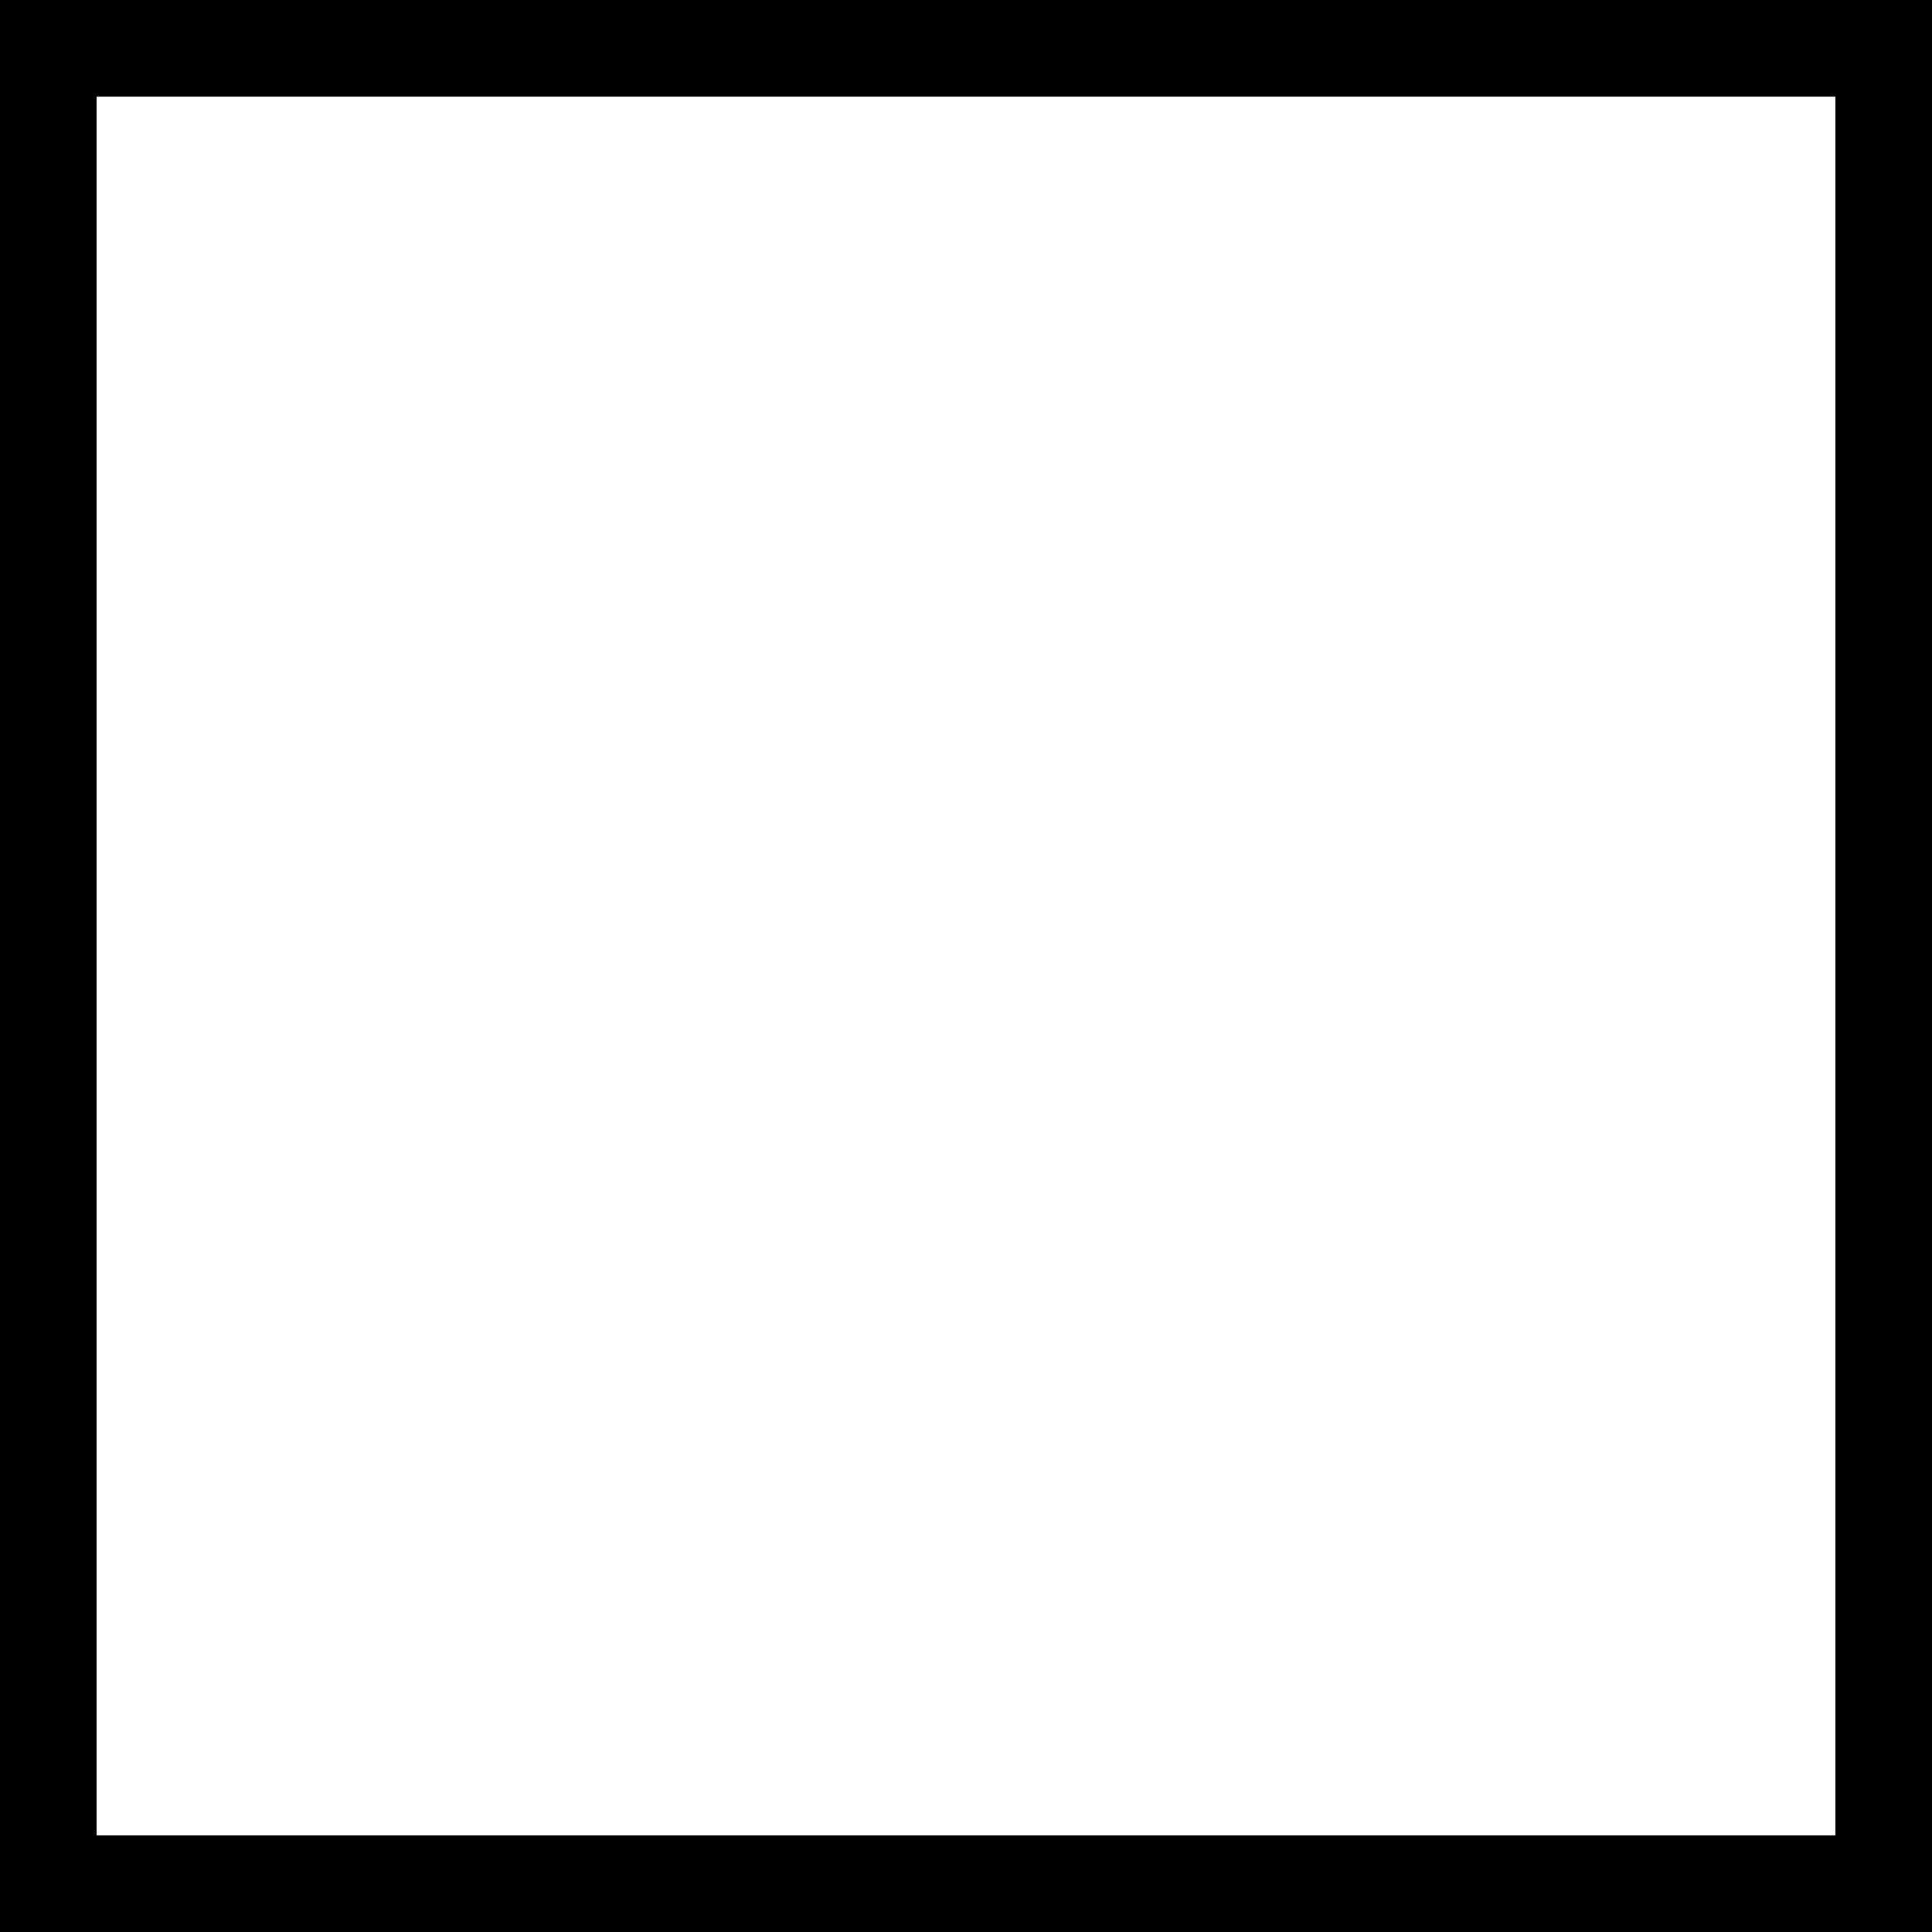
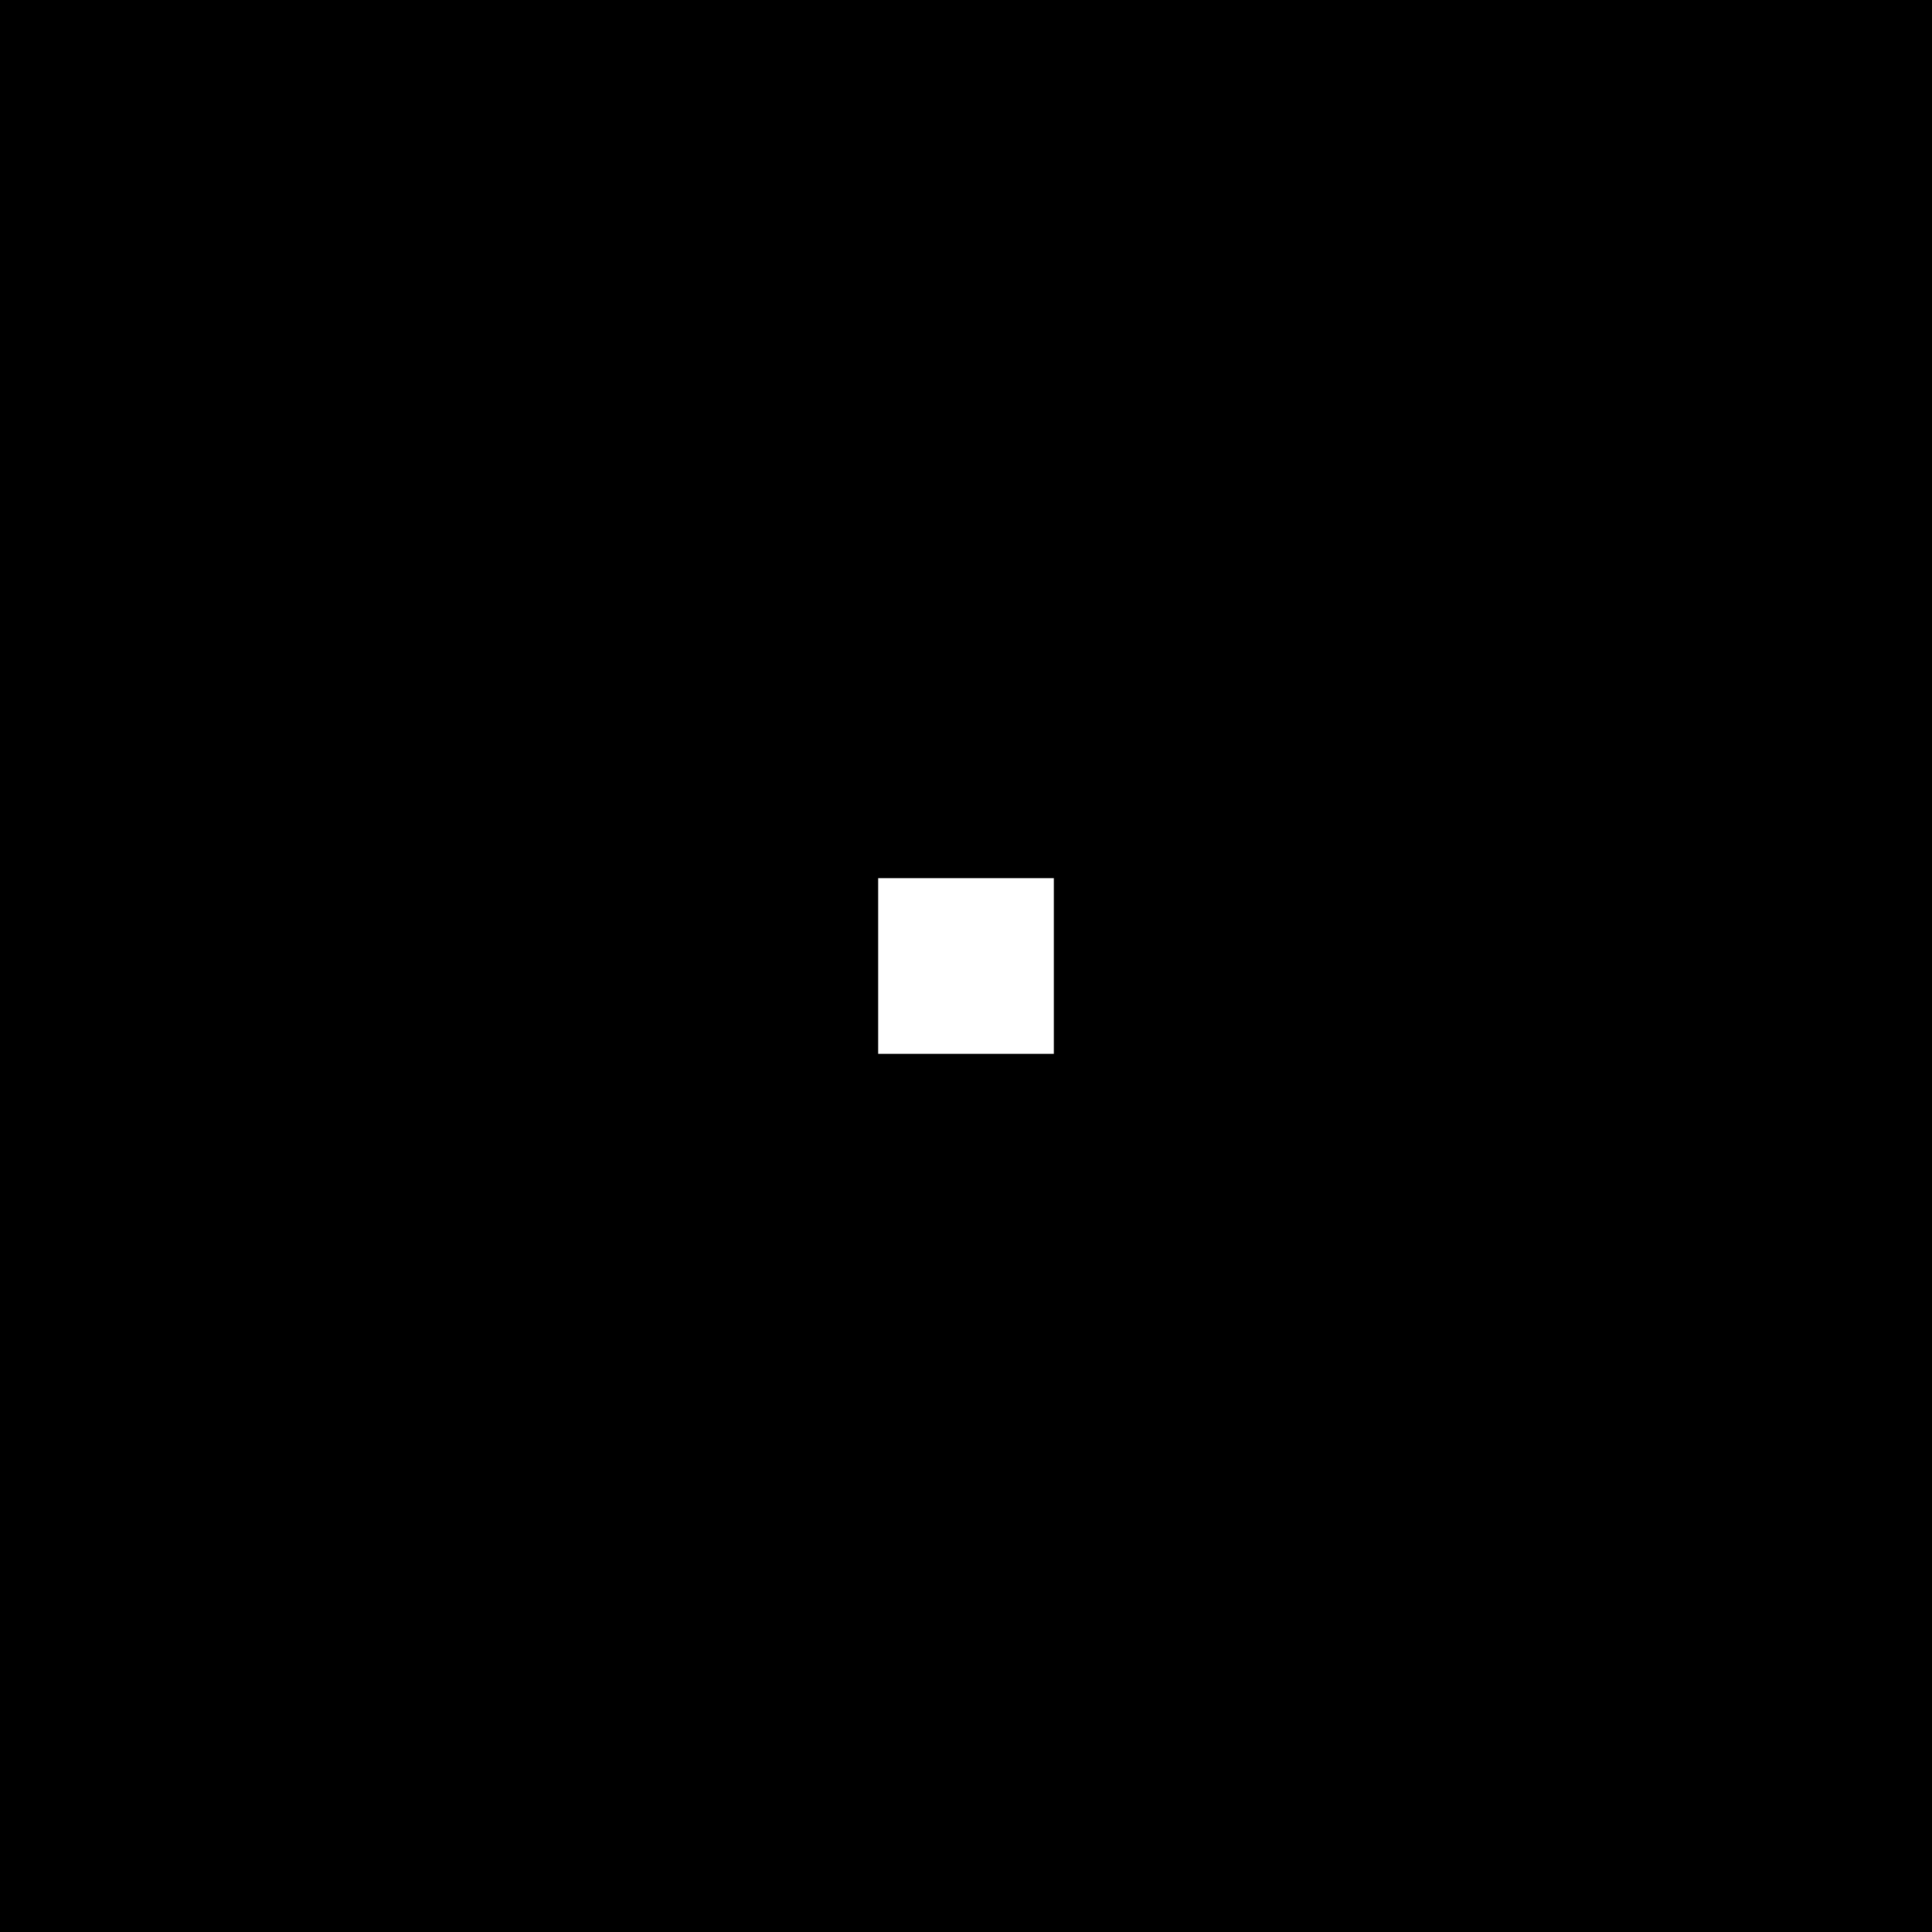
- <svg xmlns="http://www.w3.org/2000/svg" id="svg2" version="1.1" width="100" height="100">
+ <svg xmlns="http://www.w3.org/2000/svg" id="svg2" version="1.1">
  <defs id="defs6">
    <linearGradient id="g" x1="0%" x2="100%" y1="0%" y2="100%">
      <stop style="stop-color: red;" offset="0" id="stop9" />
      <stop style="stop-color: blue;" offset="1" id="stop11" />
    </linearGradient>
  </defs>
  <rect style="fill:#ffffff;stroke:#000000;stroke-width:10;" width="100%" height="100%" id="rect13" />
</svg>
